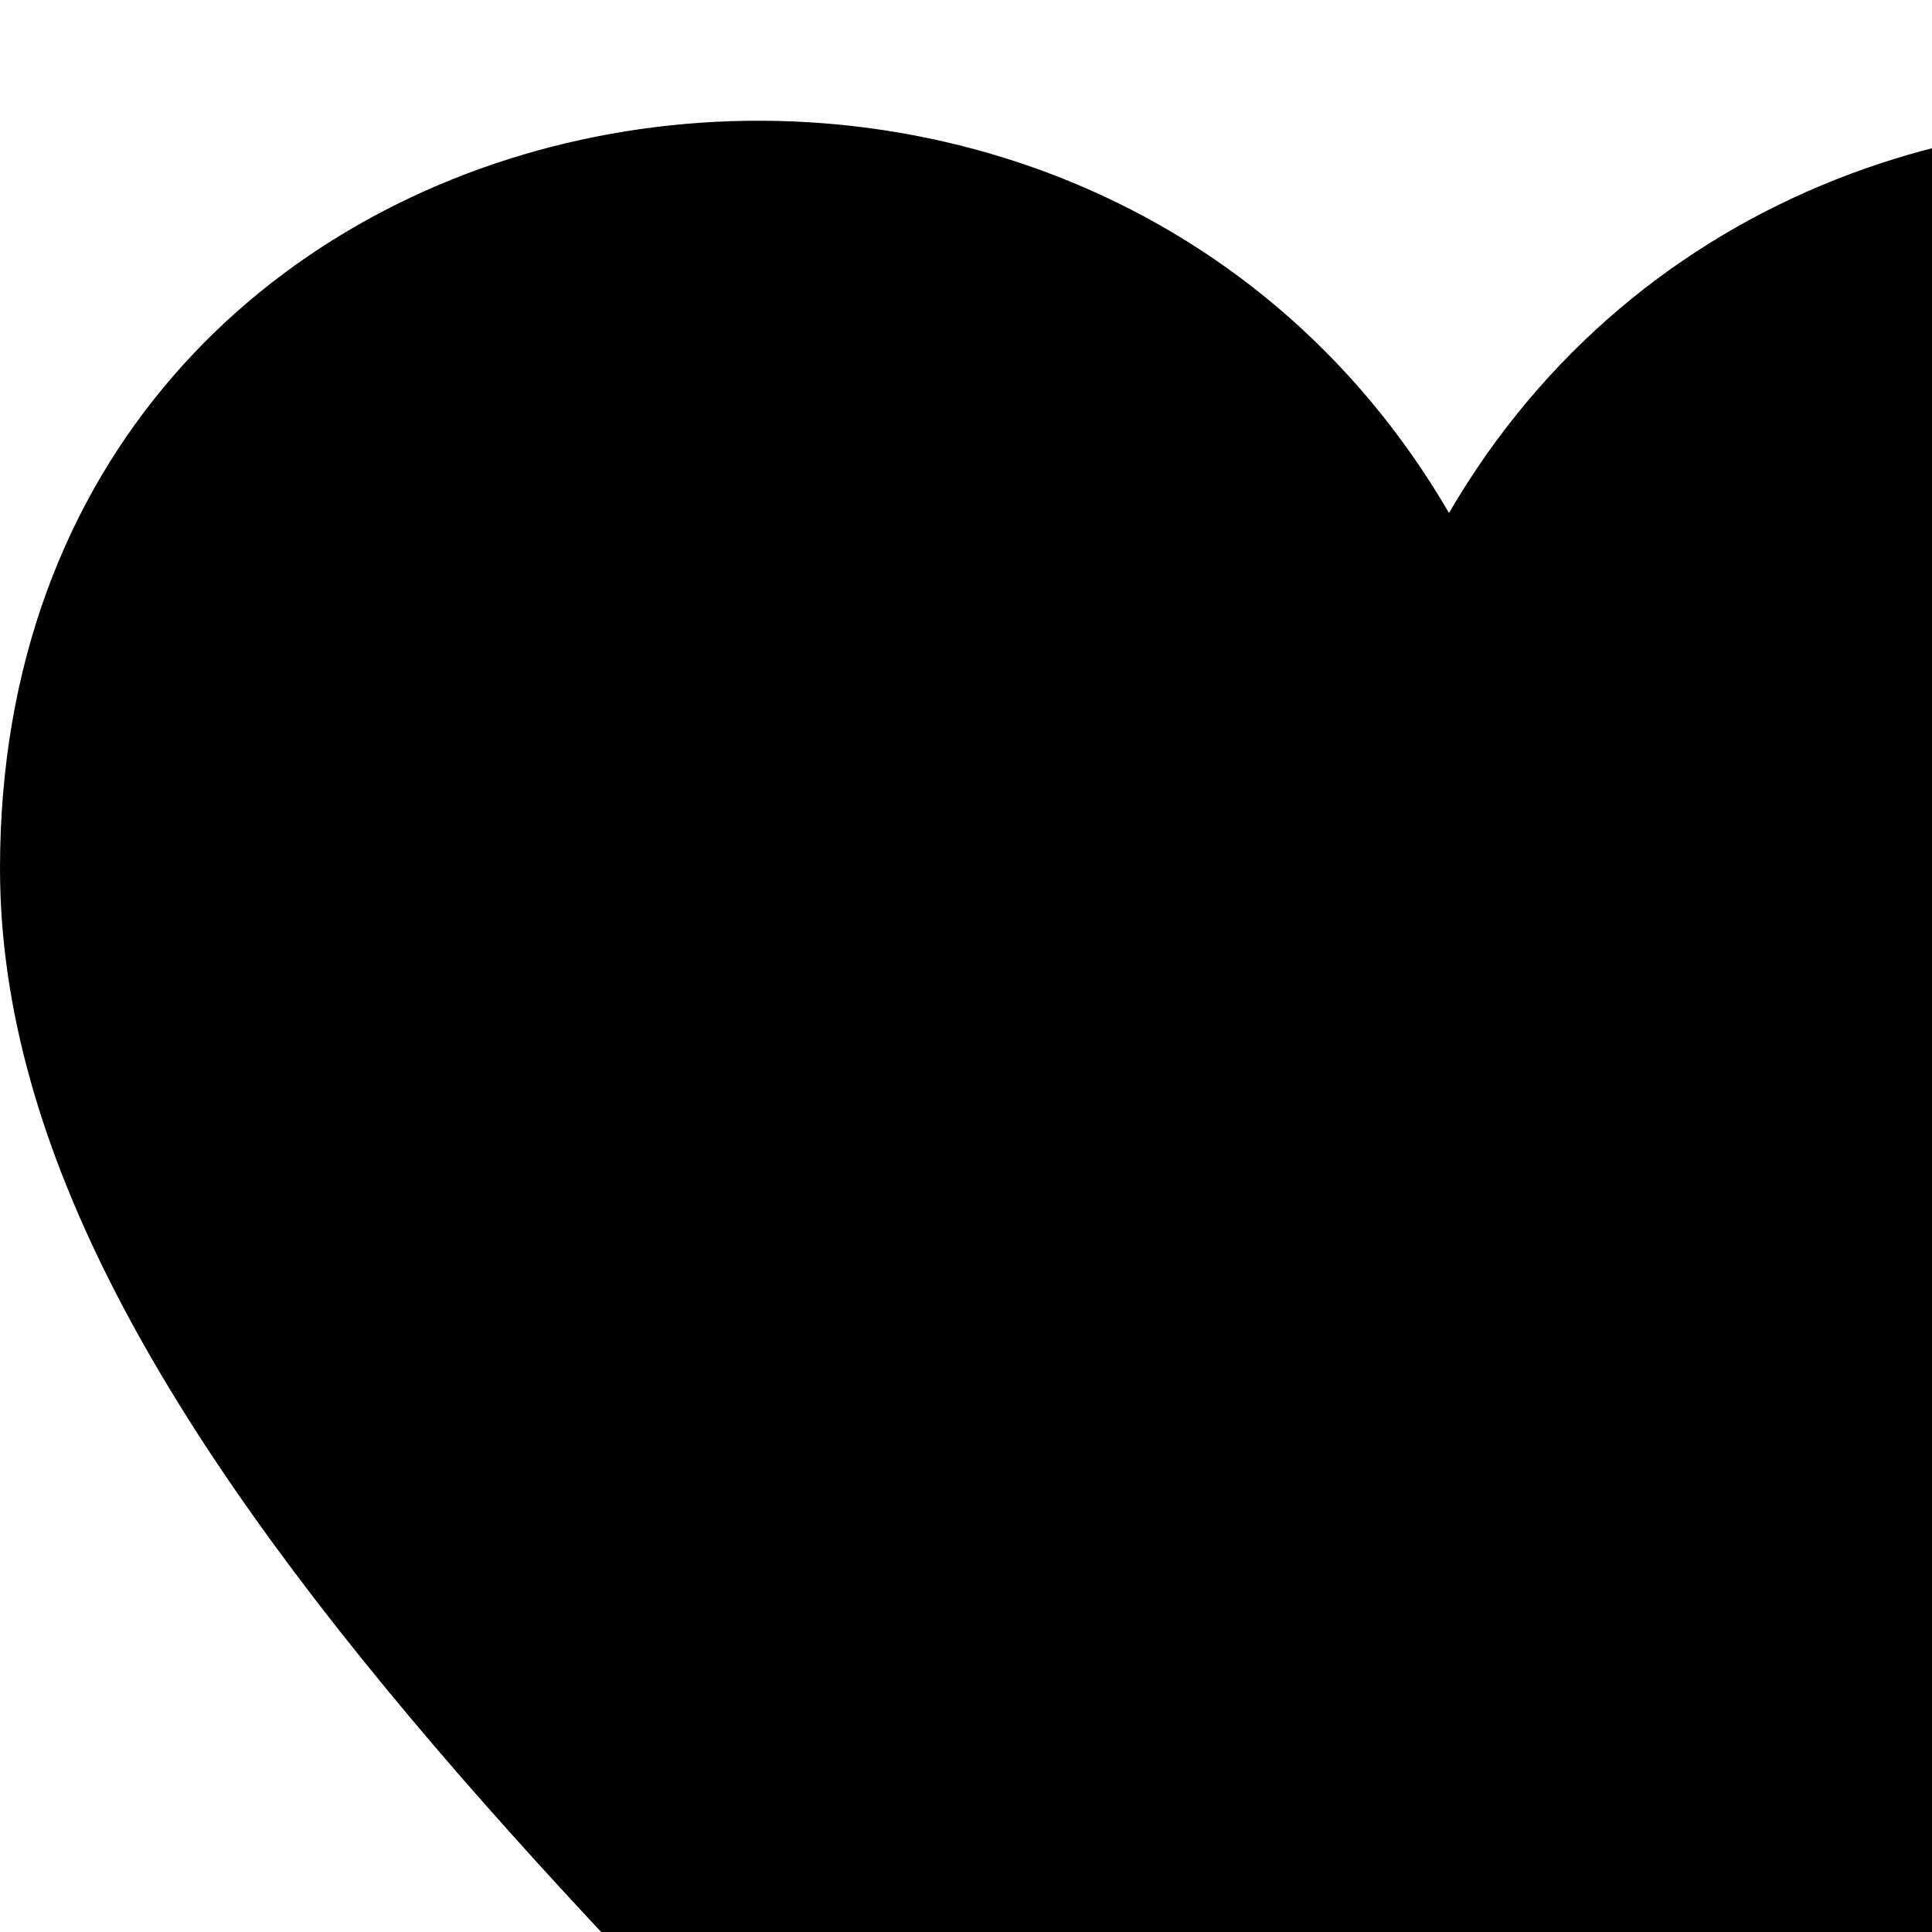
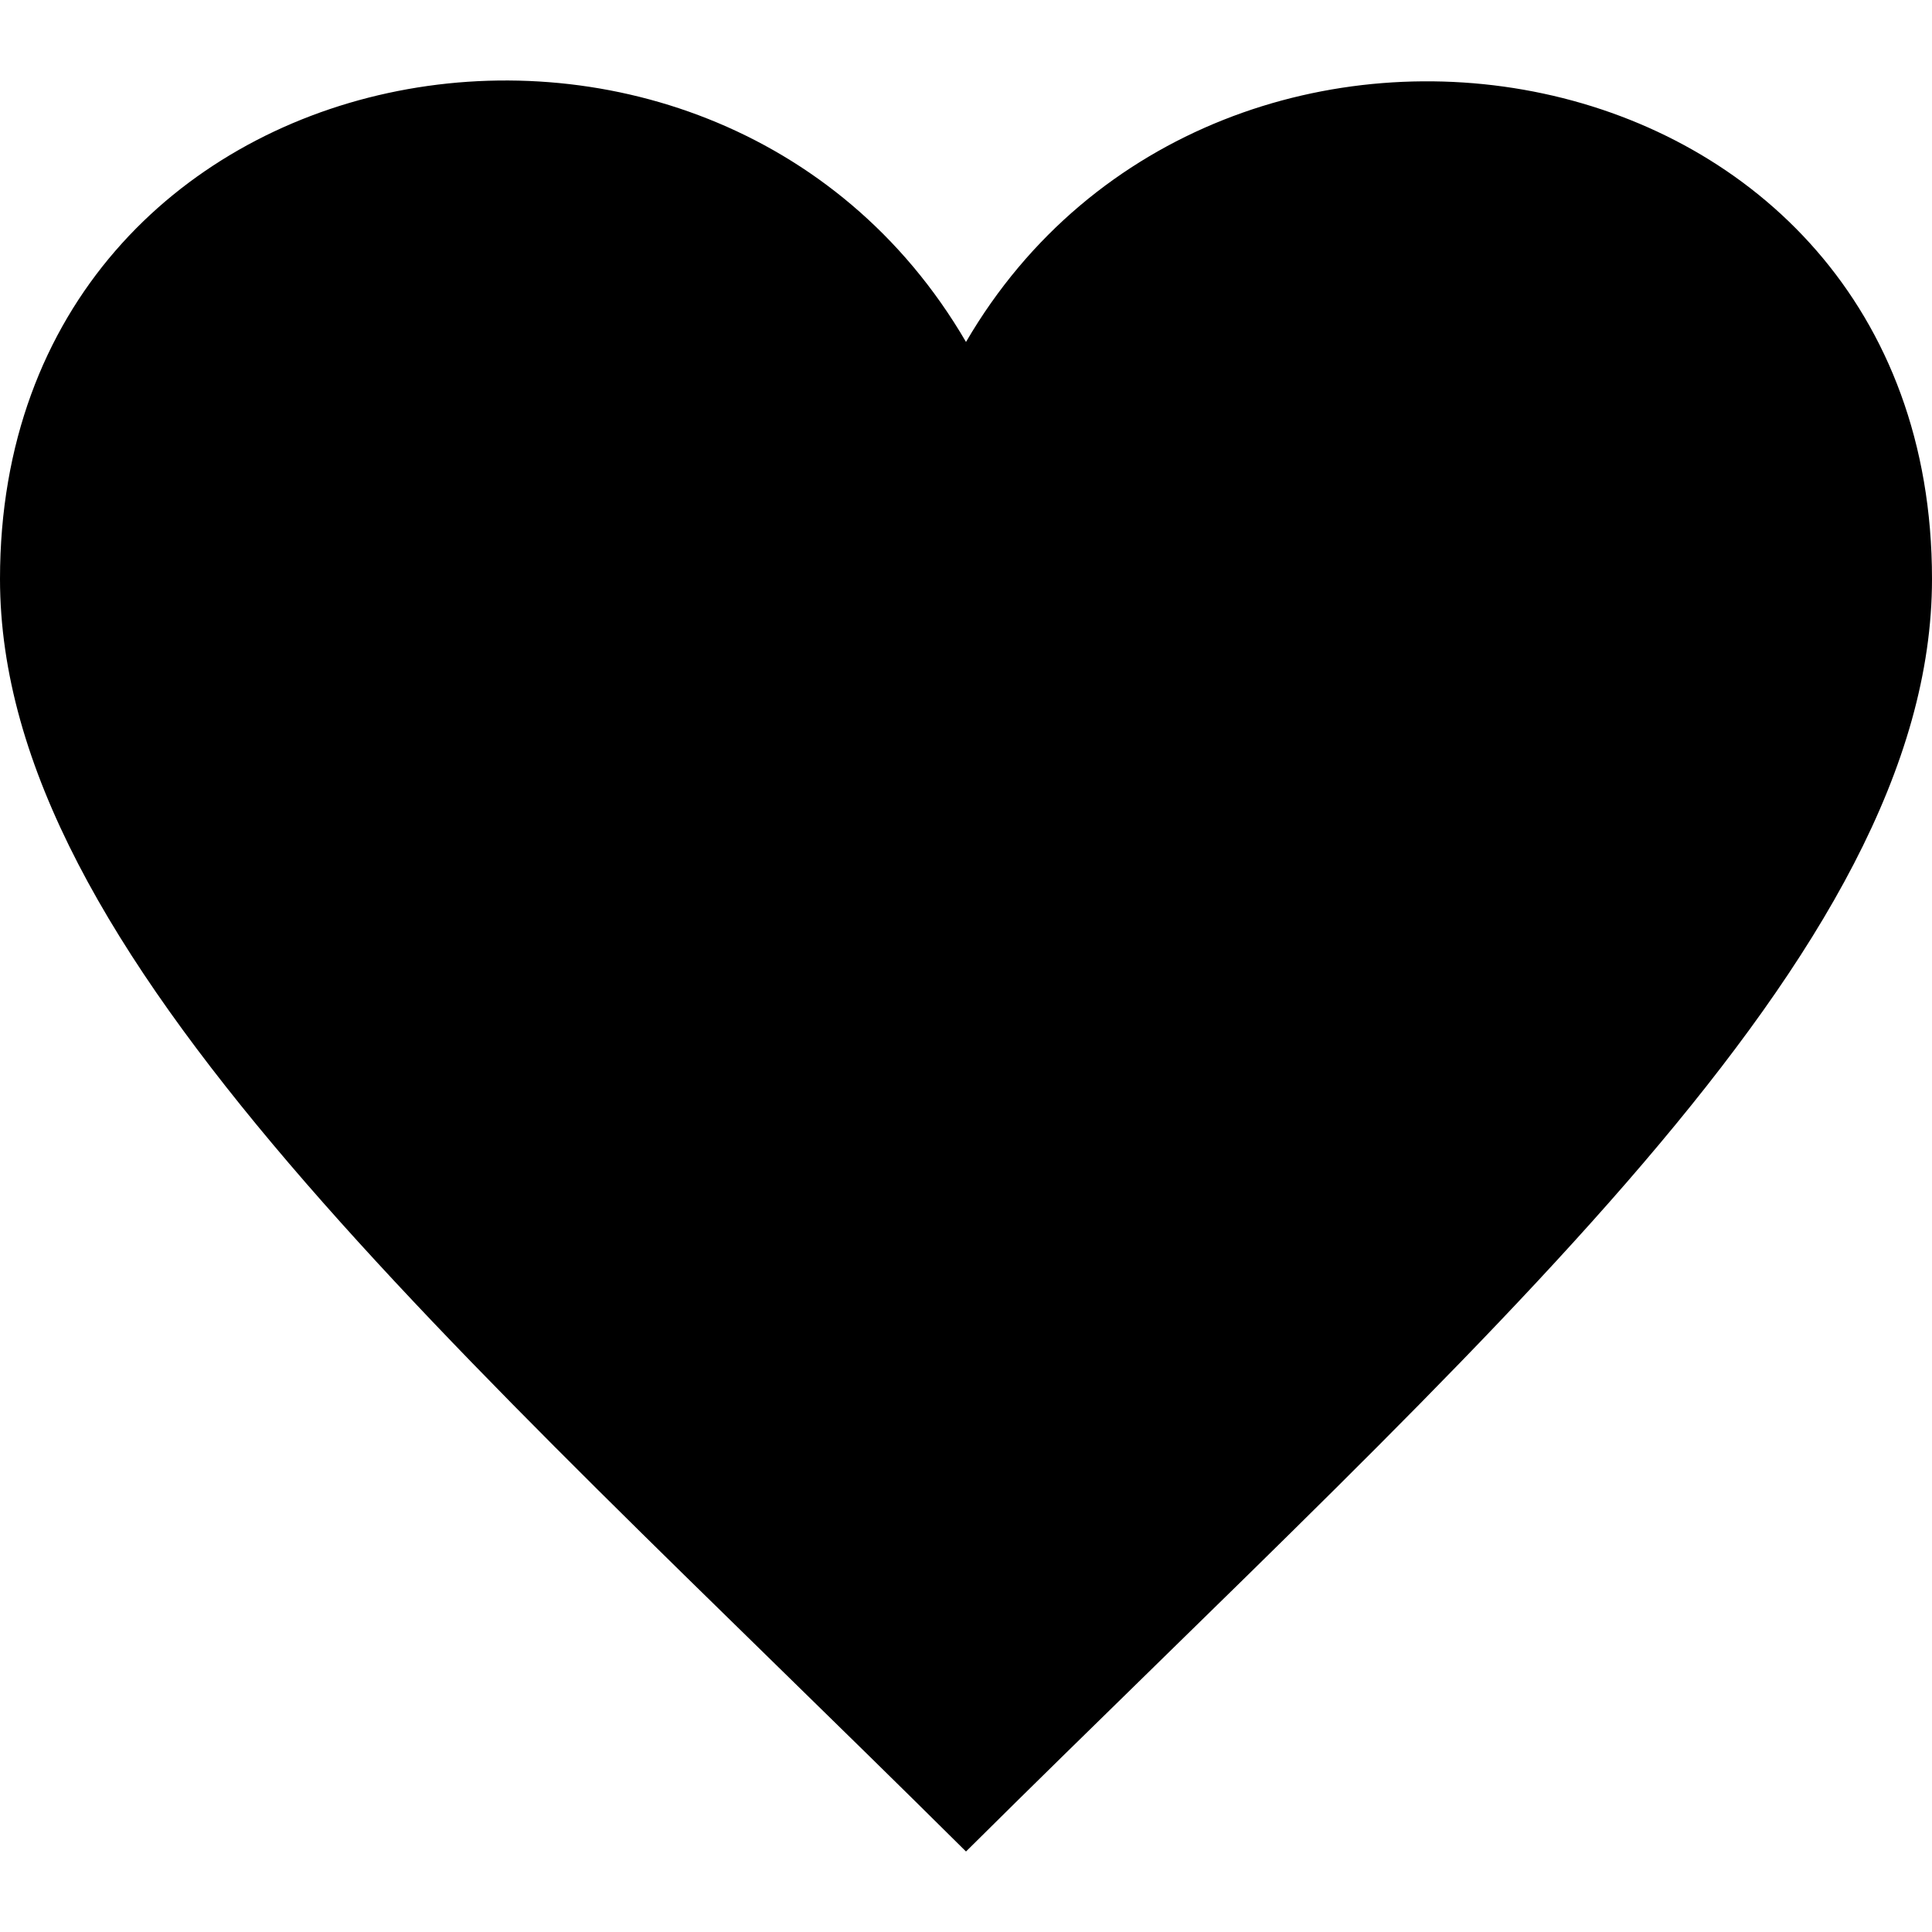
- <svg xmlns="http://www.w3.org/2000/svg" role="img" aria-hidden="false" viewBox="0 0 16 16" class="Svg-img-icon-small-textBrightAccent playing-heart-tag">
+ <svg xmlns="http://www.w3.org/2000/svg" role="img" aria-hidden="false" viewBox="0 0 24 24" class="Svg-img-icon-small-textBrightAccent playing-heart-tag">
  <path d="M12 4.248c-3.148-5.402-12-3.825-12 2.944 0 4.661 5.571 9.427 12 15.808 6.43-6.381 12-11.147 12-15.808 0-6.792-8.875-8.306-12-2.944z">
    </path>
</svg>
